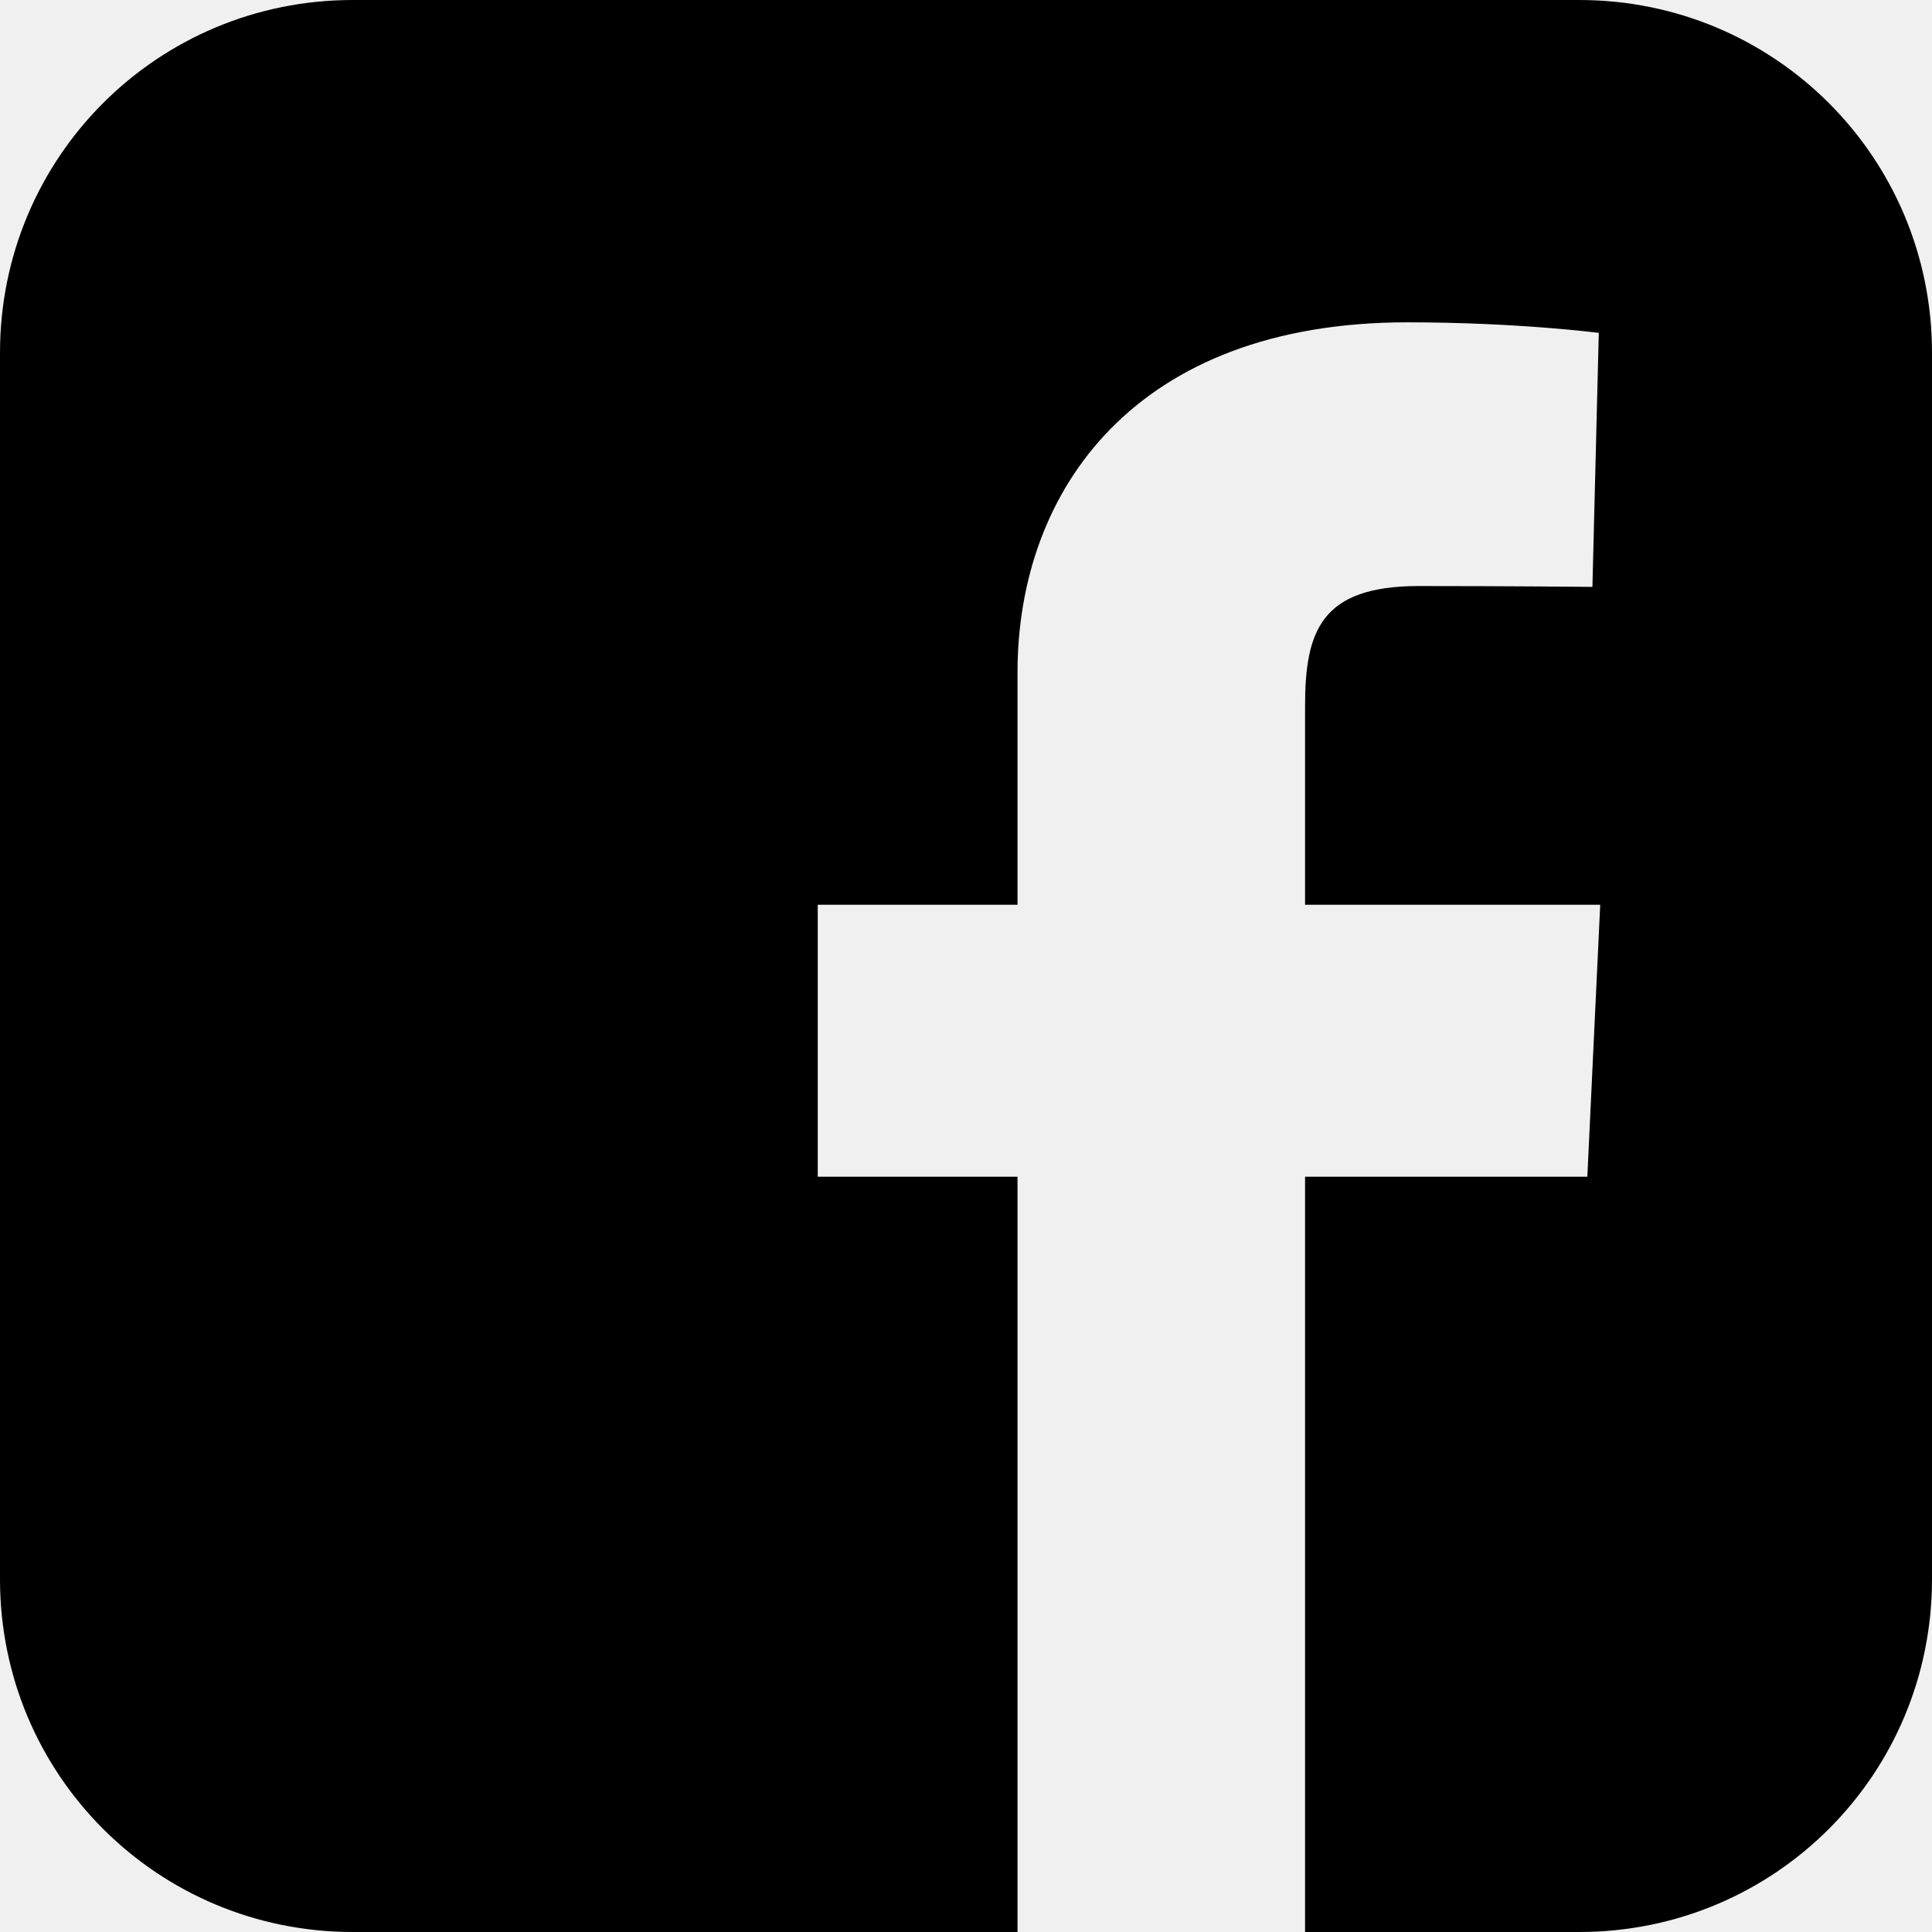
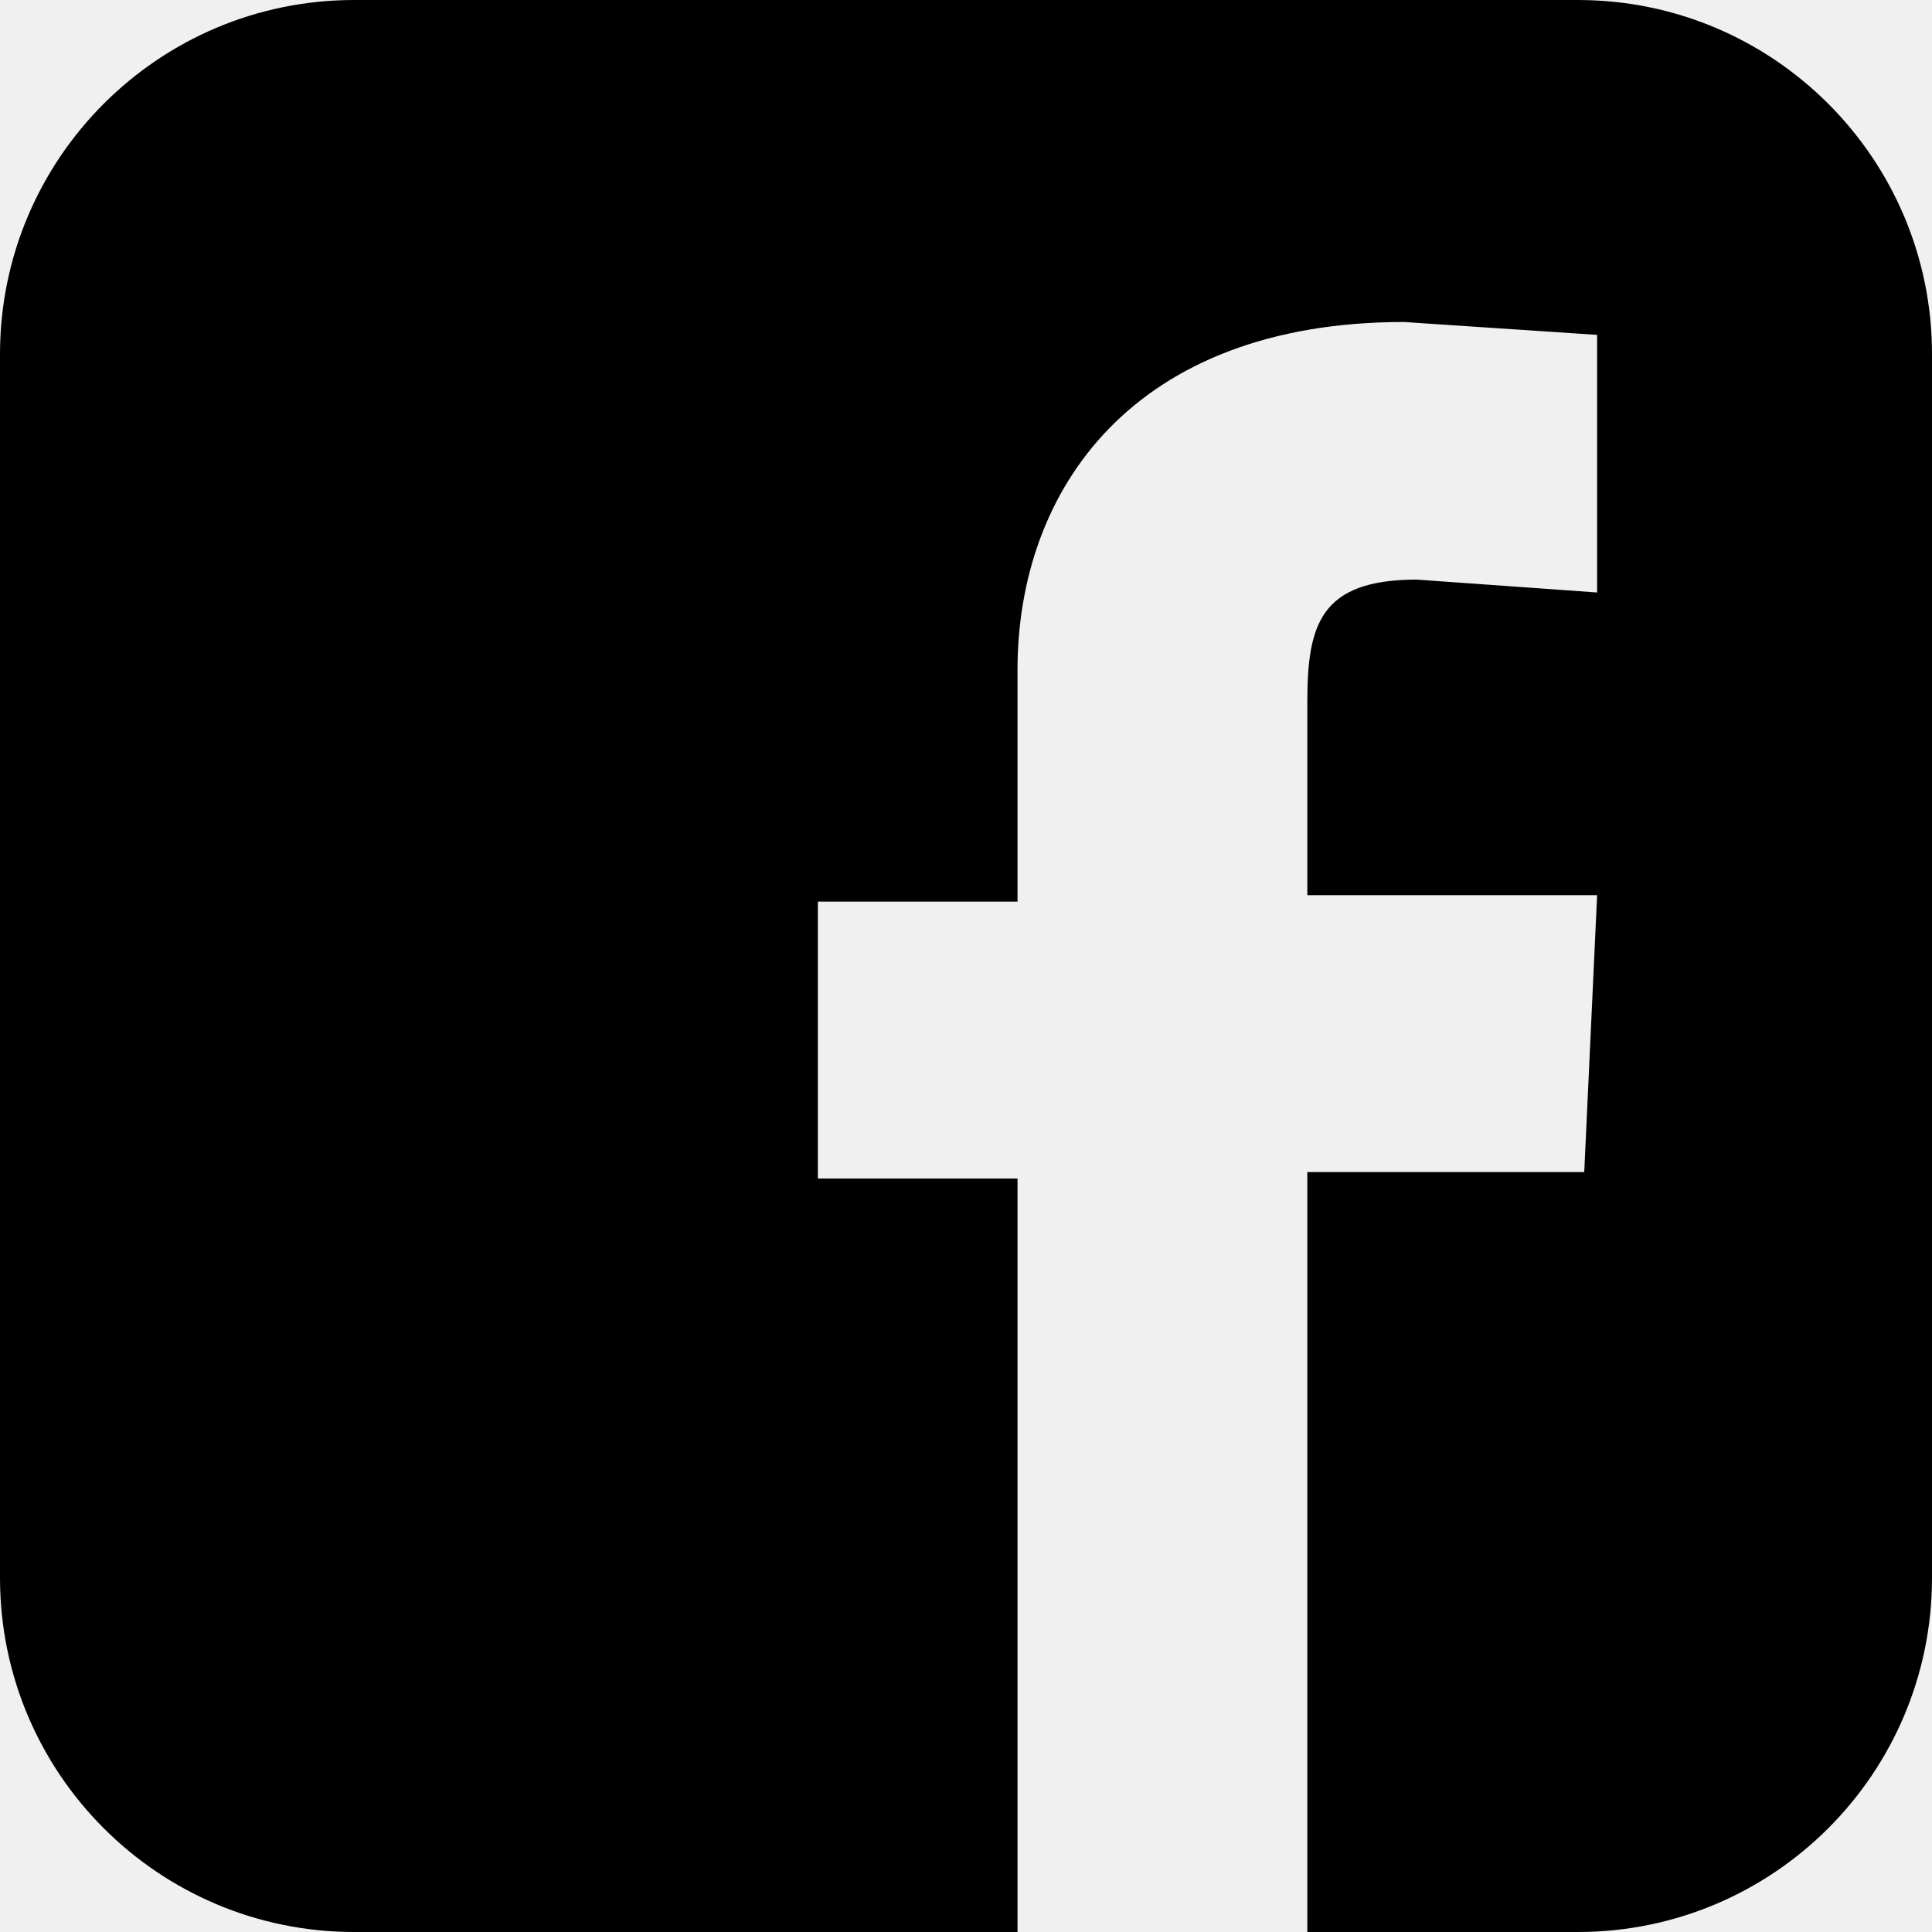
- <svg xmlns="http://www.w3.org/2000/svg" width="30" height="30" viewBox="0 0 30 30" fill="none">
-   <g clip-path="url(#clip0_12_224)">
-     <path d="M5.478 0C2.443 0 0 2.443 0 5.478V24.522C0 27.557 2.443 30 5.478 30H15.8V18.272H12.698V14.049H15.8V10.442C15.8 7.608 17.632 5.005 21.853 5.005C23.562 5.005 24.826 5.169 24.826 5.169L24.727 9.113C24.727 9.113 23.438 9.1 22.031 9.1C20.509 9.1 20.265 9.802 20.265 10.966V14.049H24.848L24.648 18.272H20.265V30H24.522C27.557 30 30 27.557 30 24.522V5.478C30 2.443 27.557 3e-05 24.522 3e-05H5.478L5.478 0Z" fill="black" />
+ <svg xmlns="http://www.w3.org/2000/svg" width="30" height="30" fill="none" viewBox="0 0 30 30">
+   <g clip-path="url(#a)">
+     <path fill="#000" d="M5.5 0A5.5 5.5 0 0 0 0 5.5v19A5.5 5.5 0 0 0 5.5 30h10.3V18.3h-3.1V14h3.1v-3.6c0-2.8 1.8-5.4 6-5.4l3 .2v4L22 9c-1.5 0-1.7.7-1.7 1.9v3h4.5l-.2 4.3h-4.3V30h4.2a5.5 5.5 0 0 0 5.5-5.5v-19A5.5 5.5 0 0 0 24.5 0z" />
  </g>
  <defs>
-     <clipPath id="clip0_12_224">
-       <rect width="30" height="30" fill="white" />
+     <clipPath id="a">
+       <path fill="#fff" d="M0 0h30v30H0z" />
    </clipPath>
  </defs>
</svg>
